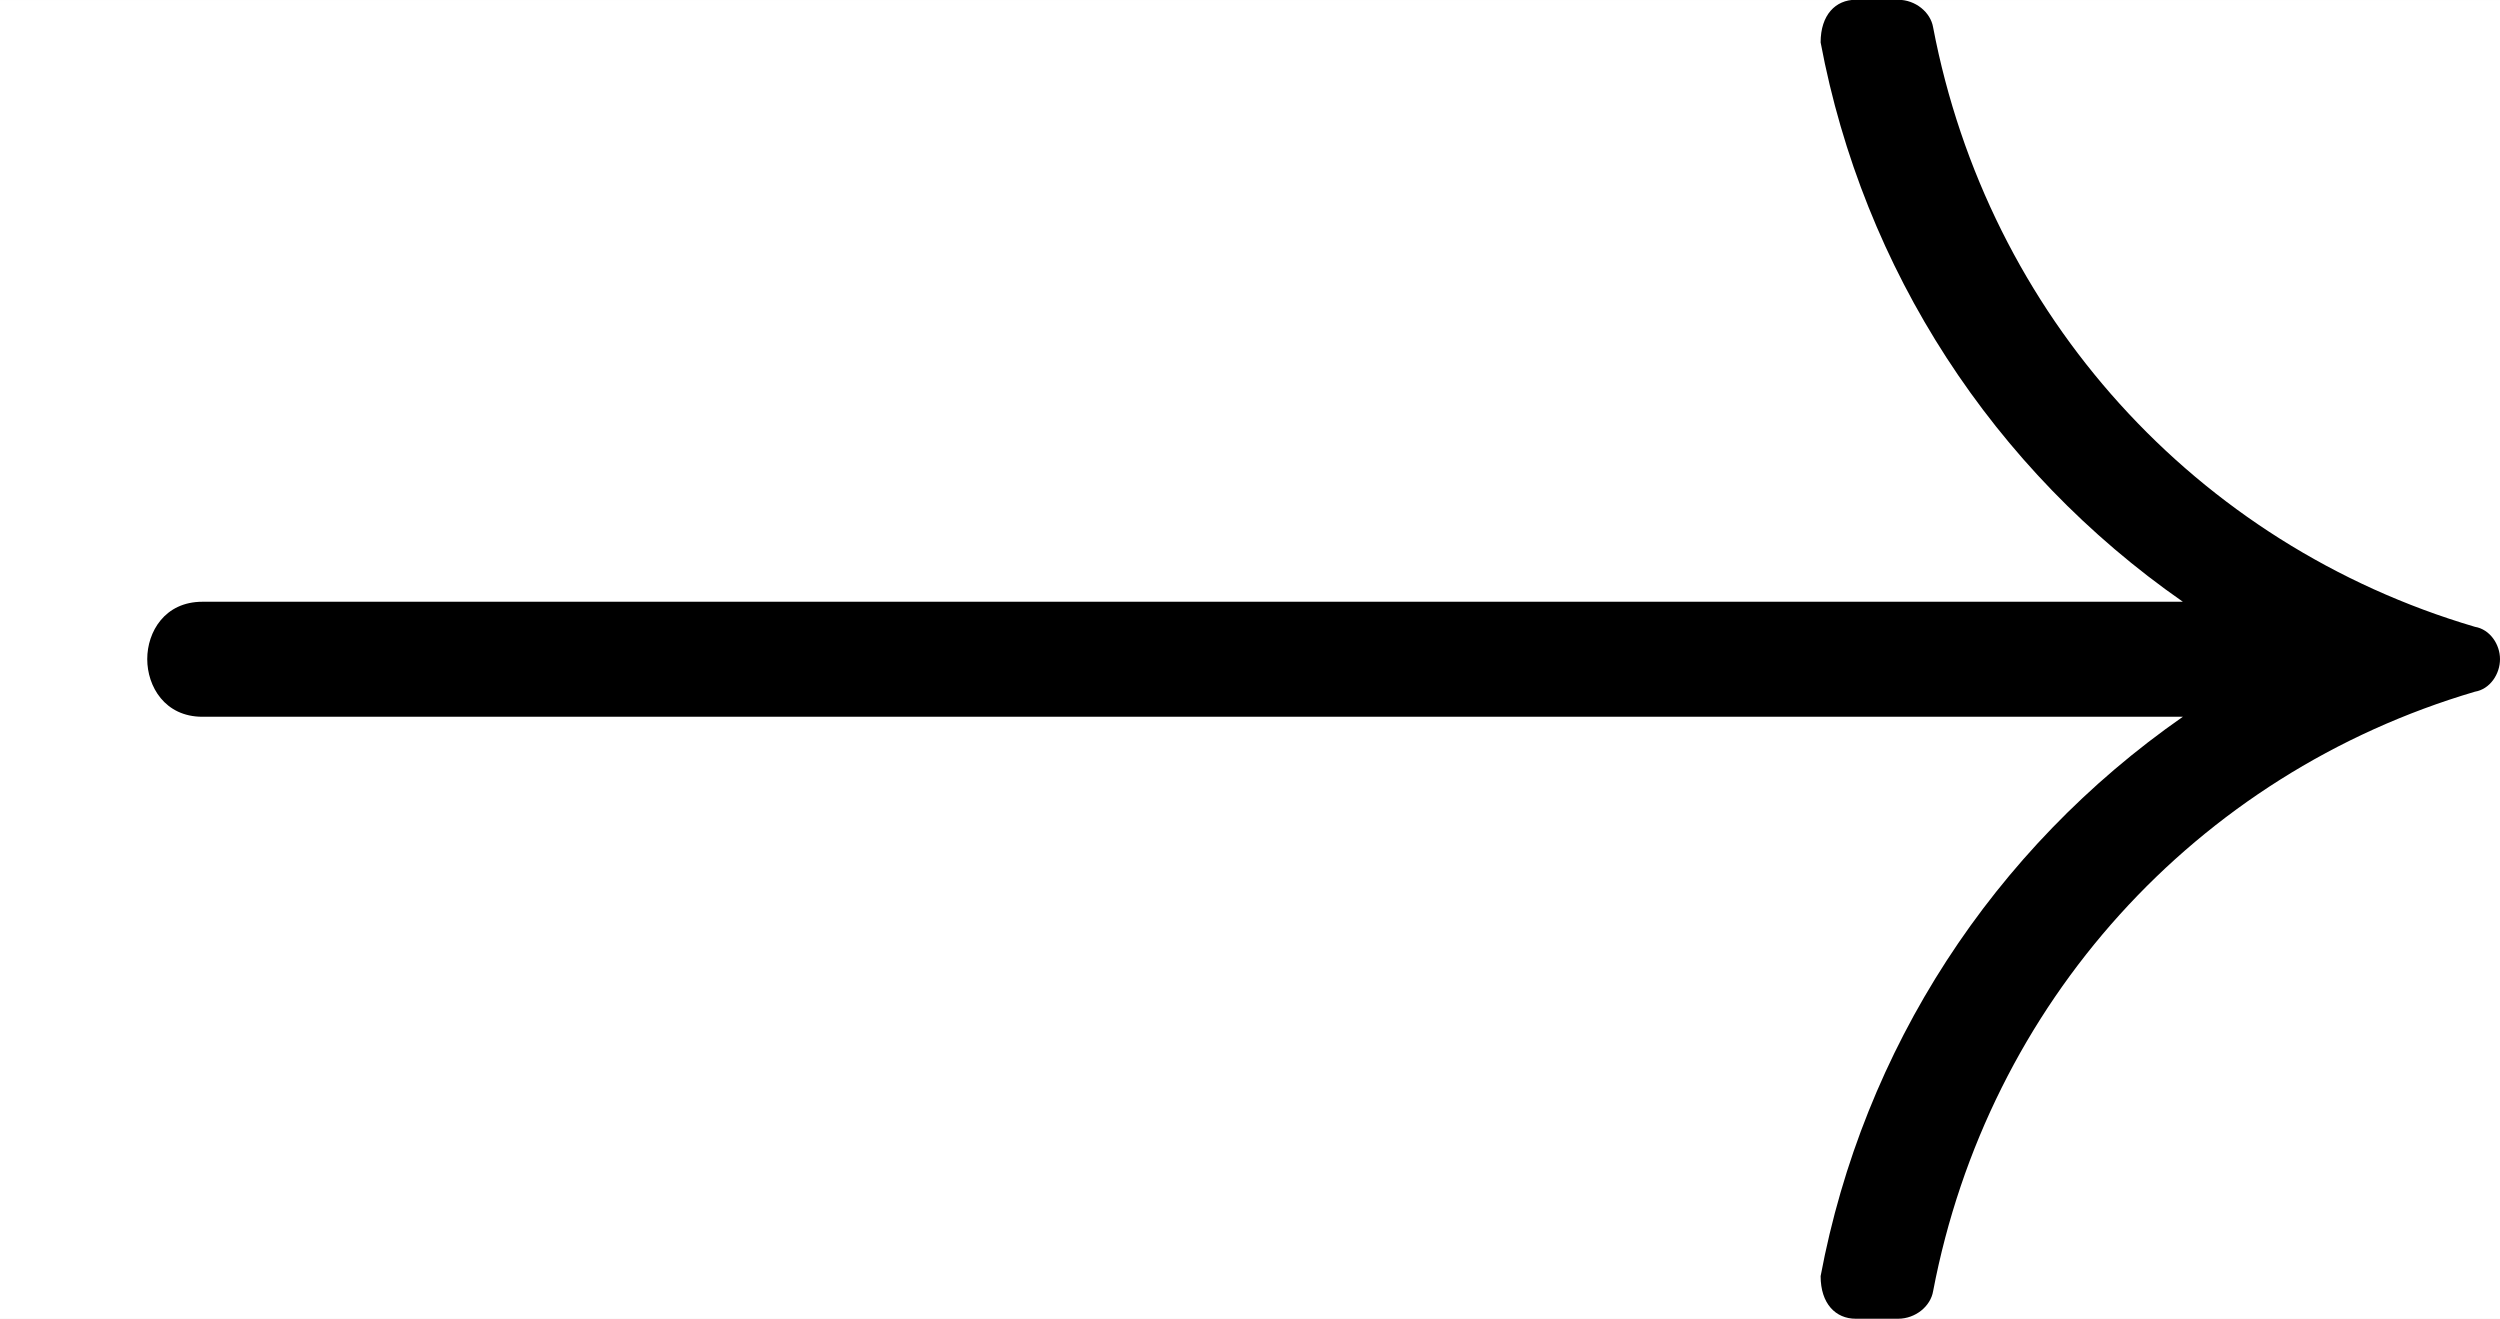
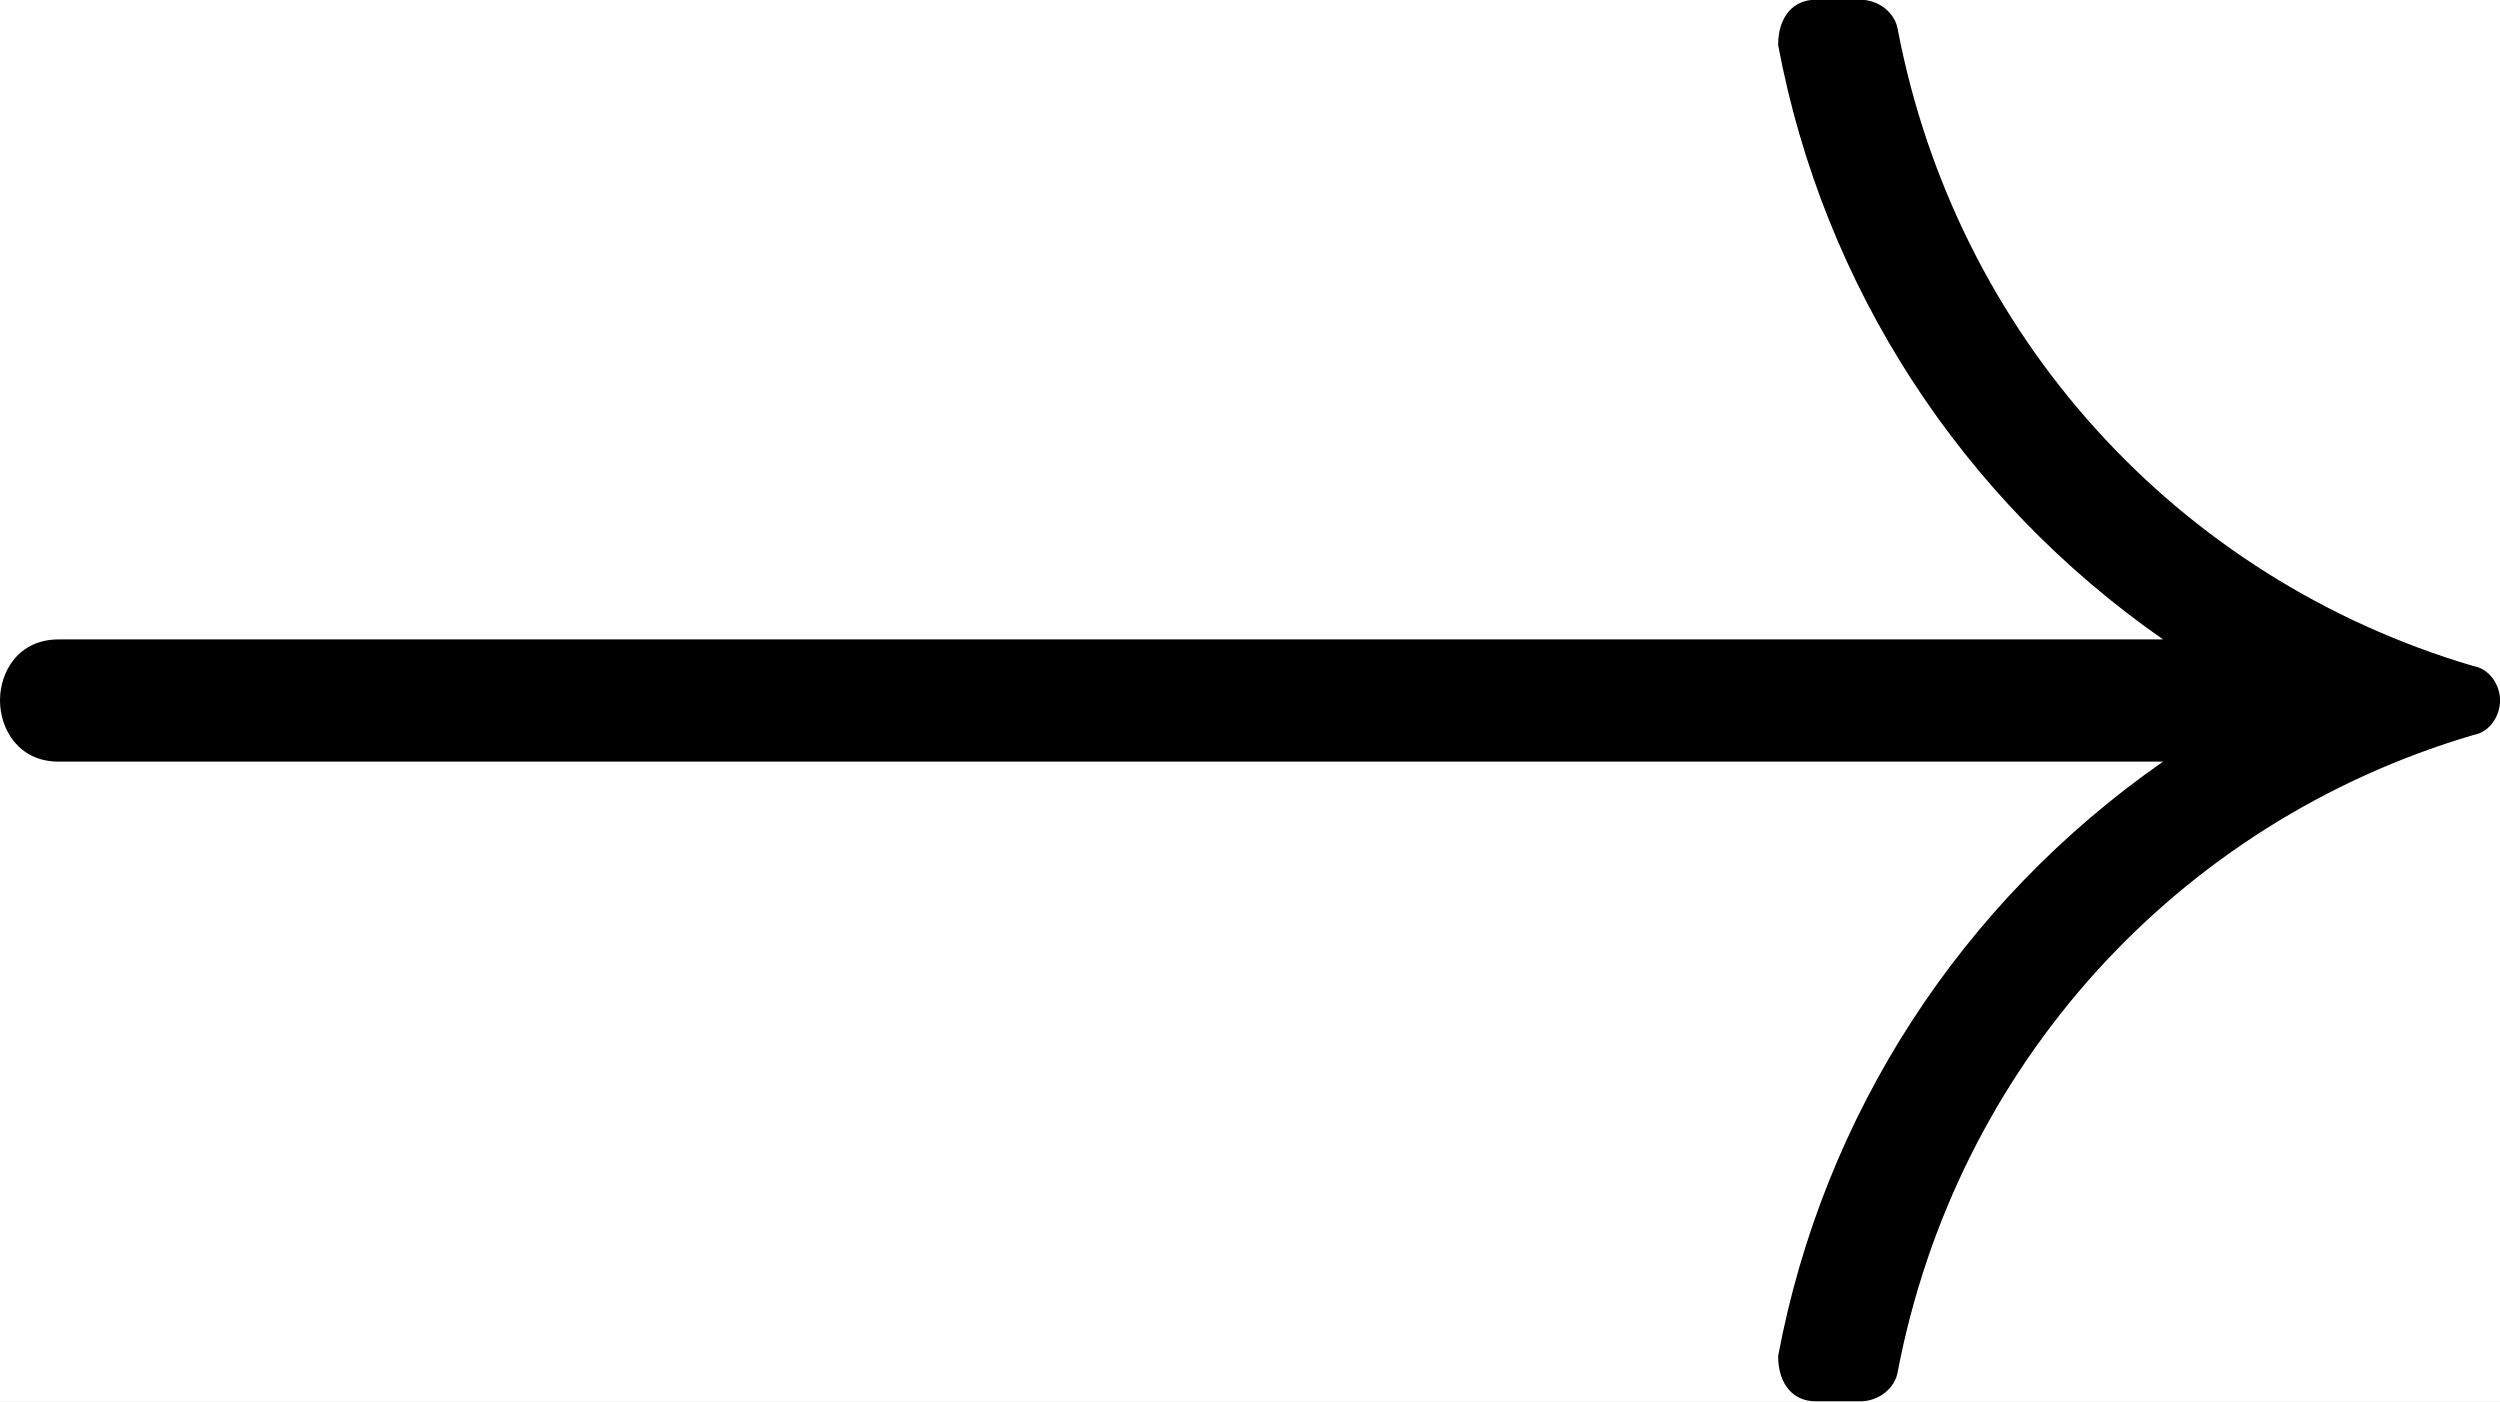
- <svg xmlns="http://www.w3.org/2000/svg" xmlns:xlink="http://www.w3.org/1999/xlink" version="1.1" width="11.169pt" height="5.892pt" viewBox="52.258 162.31 11.169 5.892">
+ <svg xmlns="http://www.w3.org/2000/svg" xmlns:xlink="http://www.w3.org/1999/xlink" version="1.1" width="10.511pt" height="5.892pt" viewBox="19.635 162.31 10.511 5.892">
  <defs>
-     <path id="g10-33" d="M7.978-1.993C7.978-2.04 7.946-2.088 7.898-2.096C7.006-2.359 6.344-3.092 6.169-4.009C6.161-4.057 6.113-4.097 6.057-4.097H5.922C5.858-4.097 5.81-4.049 5.81-3.961C5.946-3.236 6.36-2.598 6.966-2.176H.646C.526-2.176 .47-2.08 .47-1.993S.526-1.809 .646-1.809H6.966C6.36-1.387 5.946-.749 5.81-.024C5.81 .064 5.858 .112 5.922 .112H6.057C6.113 .112 6.161 .072 6.169 .024C6.344-.893 7.006-1.626 7.898-1.889C7.946-1.897 7.978-1.945 7.978-1.993Z" />
+     <path id="g9-33" d="M7.978-1.993C7.978-2.04 7.946-2.088 7.898-2.096C7.006-2.359 6.344-3.092 6.169-4.009C6.161-4.057 6.113-4.097 6.057-4.097H5.922C5.858-4.097 5.81-4.049 5.81-3.961C5.946-3.236 6.36-2.598 6.966-2.176H.646C.526-2.176 .47-2.08 .47-1.993S.526-1.809 .646-1.809H6.966C6.36-1.387 5.946-.749 5.81-.024C5.81 .064 5.858 .112 5.922 .112H6.057C6.113 .112 6.161 .072 6.169 .024C6.344-.893 7.006-1.626 7.898-1.889C7.946-1.897 7.978-1.945 7.978-1.993Z" />
  </defs>
  <g id="page1" transform="matrix(1.4 0 0 1.4 0 0)">
-     <rect x="37.327" y="115.936" width="7.978" height="4.208" fill="#fff" />
-     <use x="37.327" y="120.032" xlink:href="#g10-33" />
+     <rect x="14.025" y="115.936" width="7.508" height="4.208" fill="#fff" />
+     <use x="13.555" y="120.032" xlink:href="#g9-33" />
  </g>
</svg>
